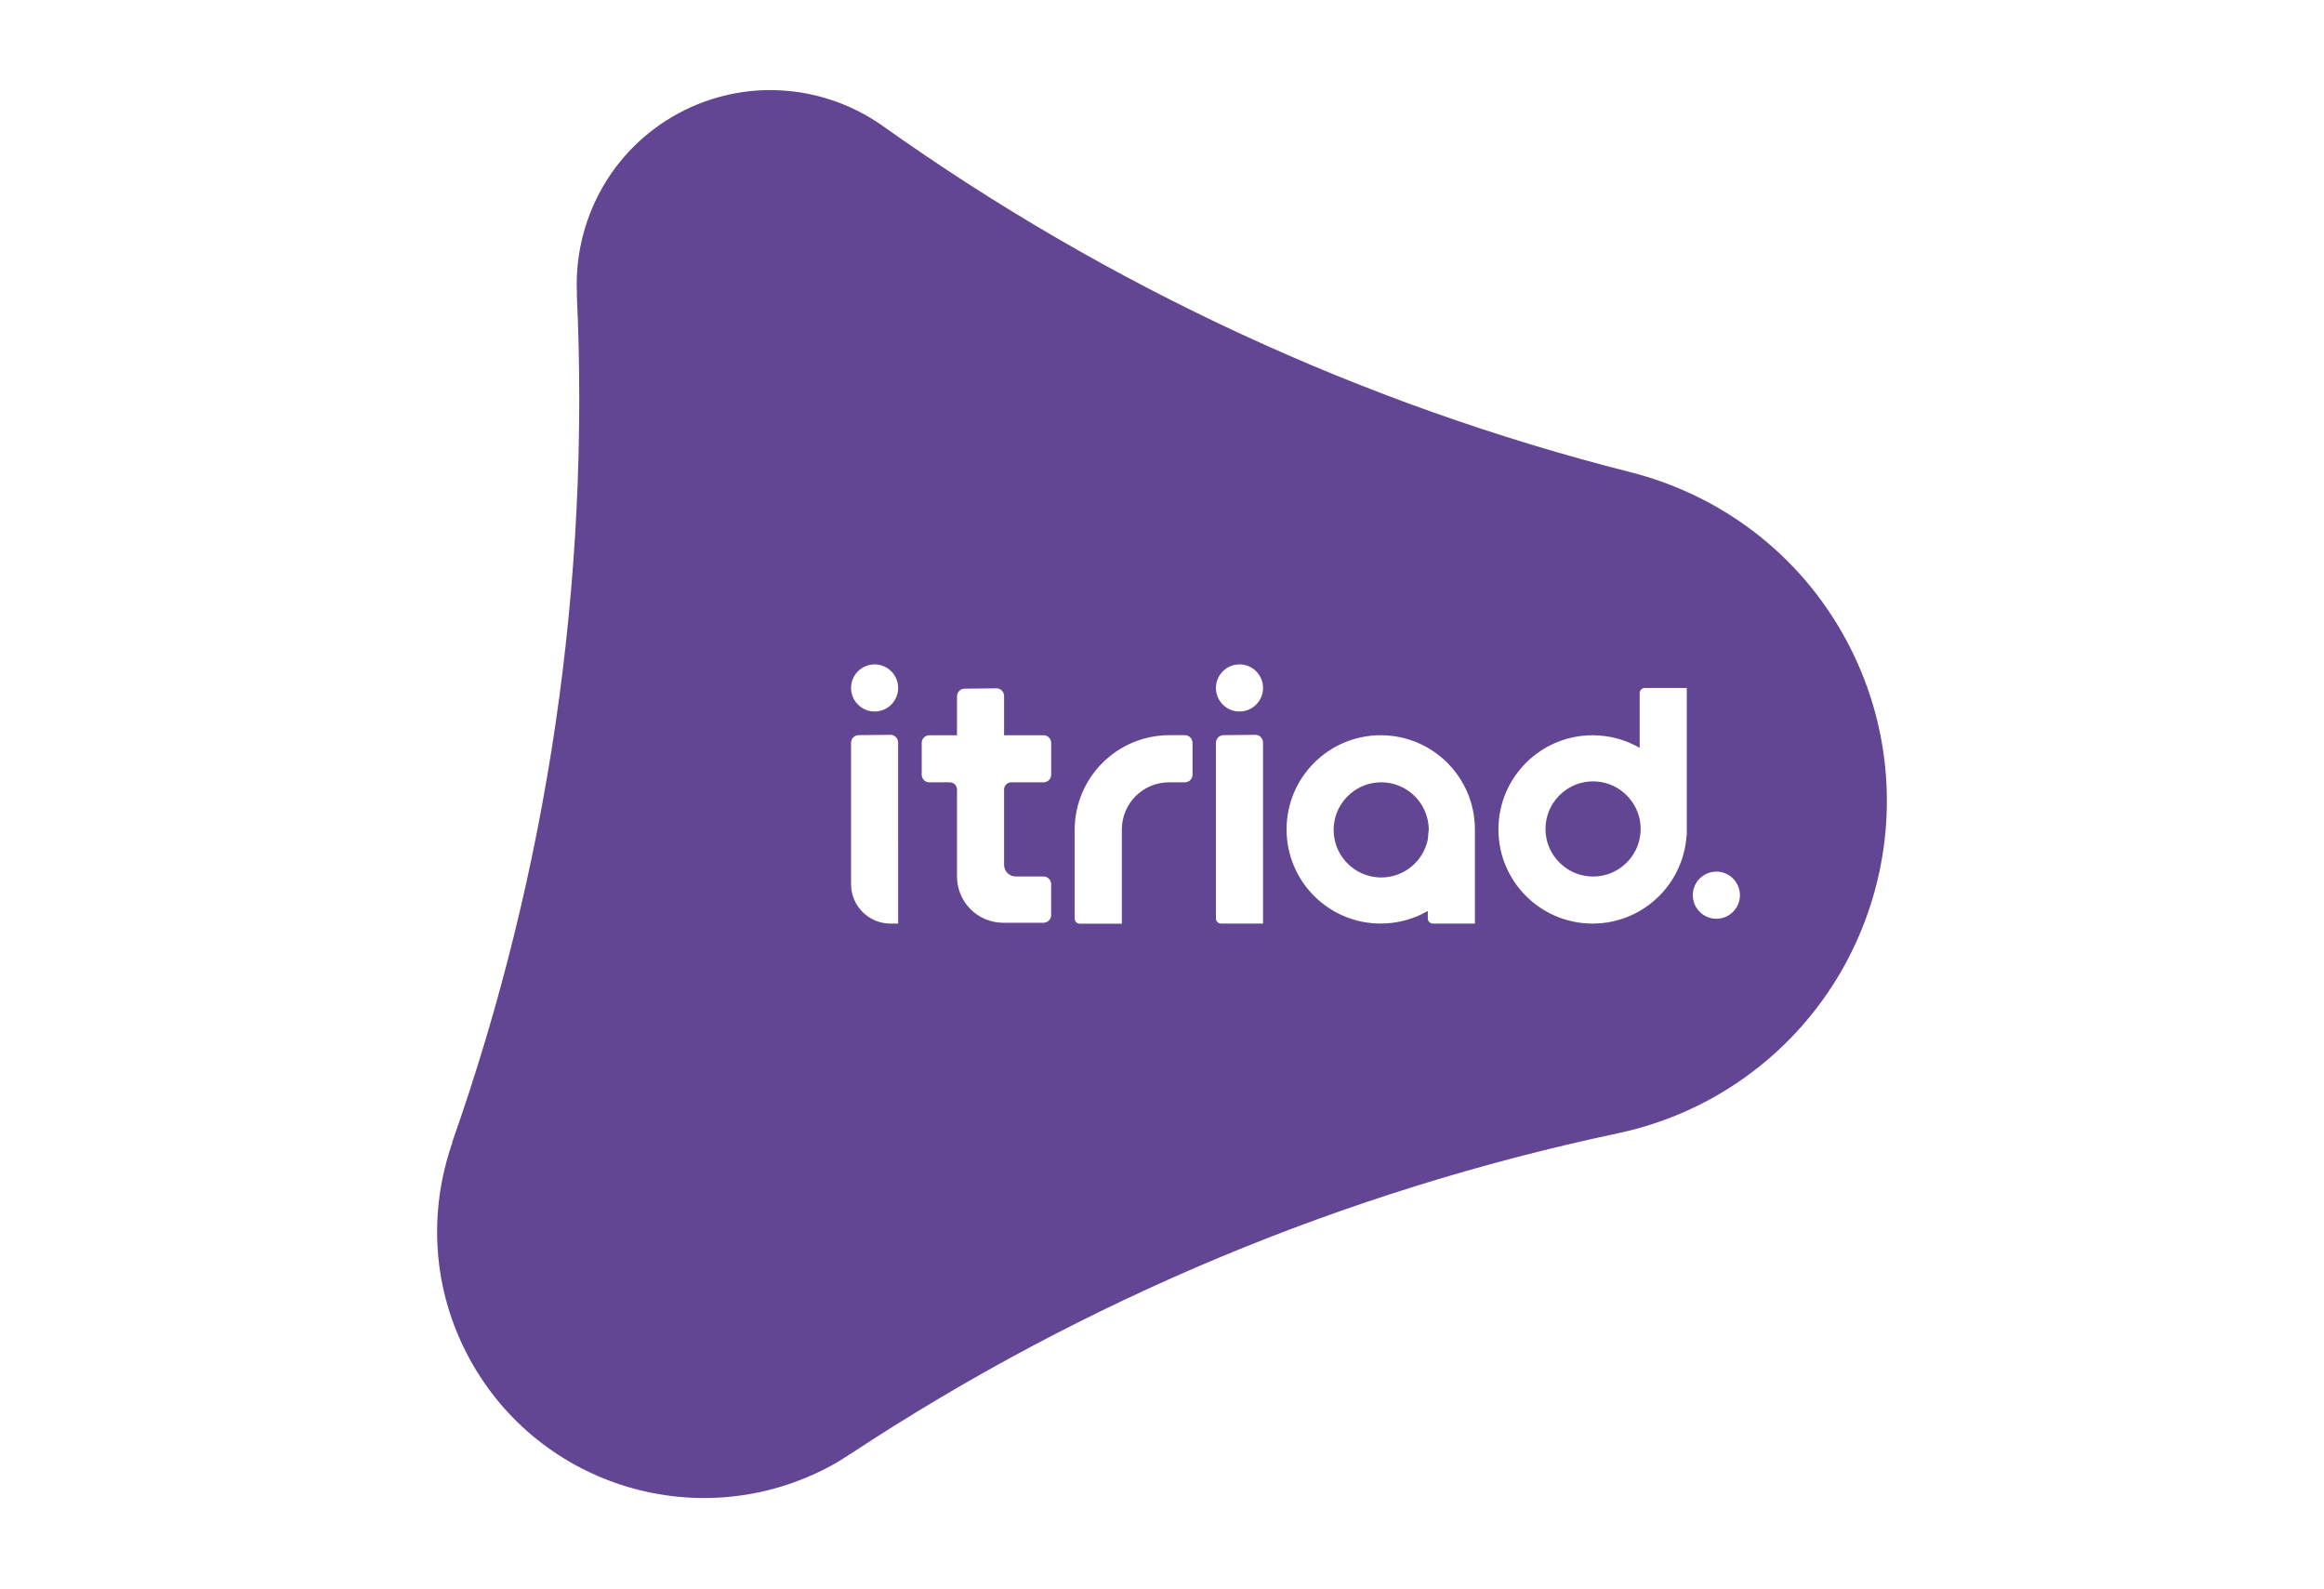
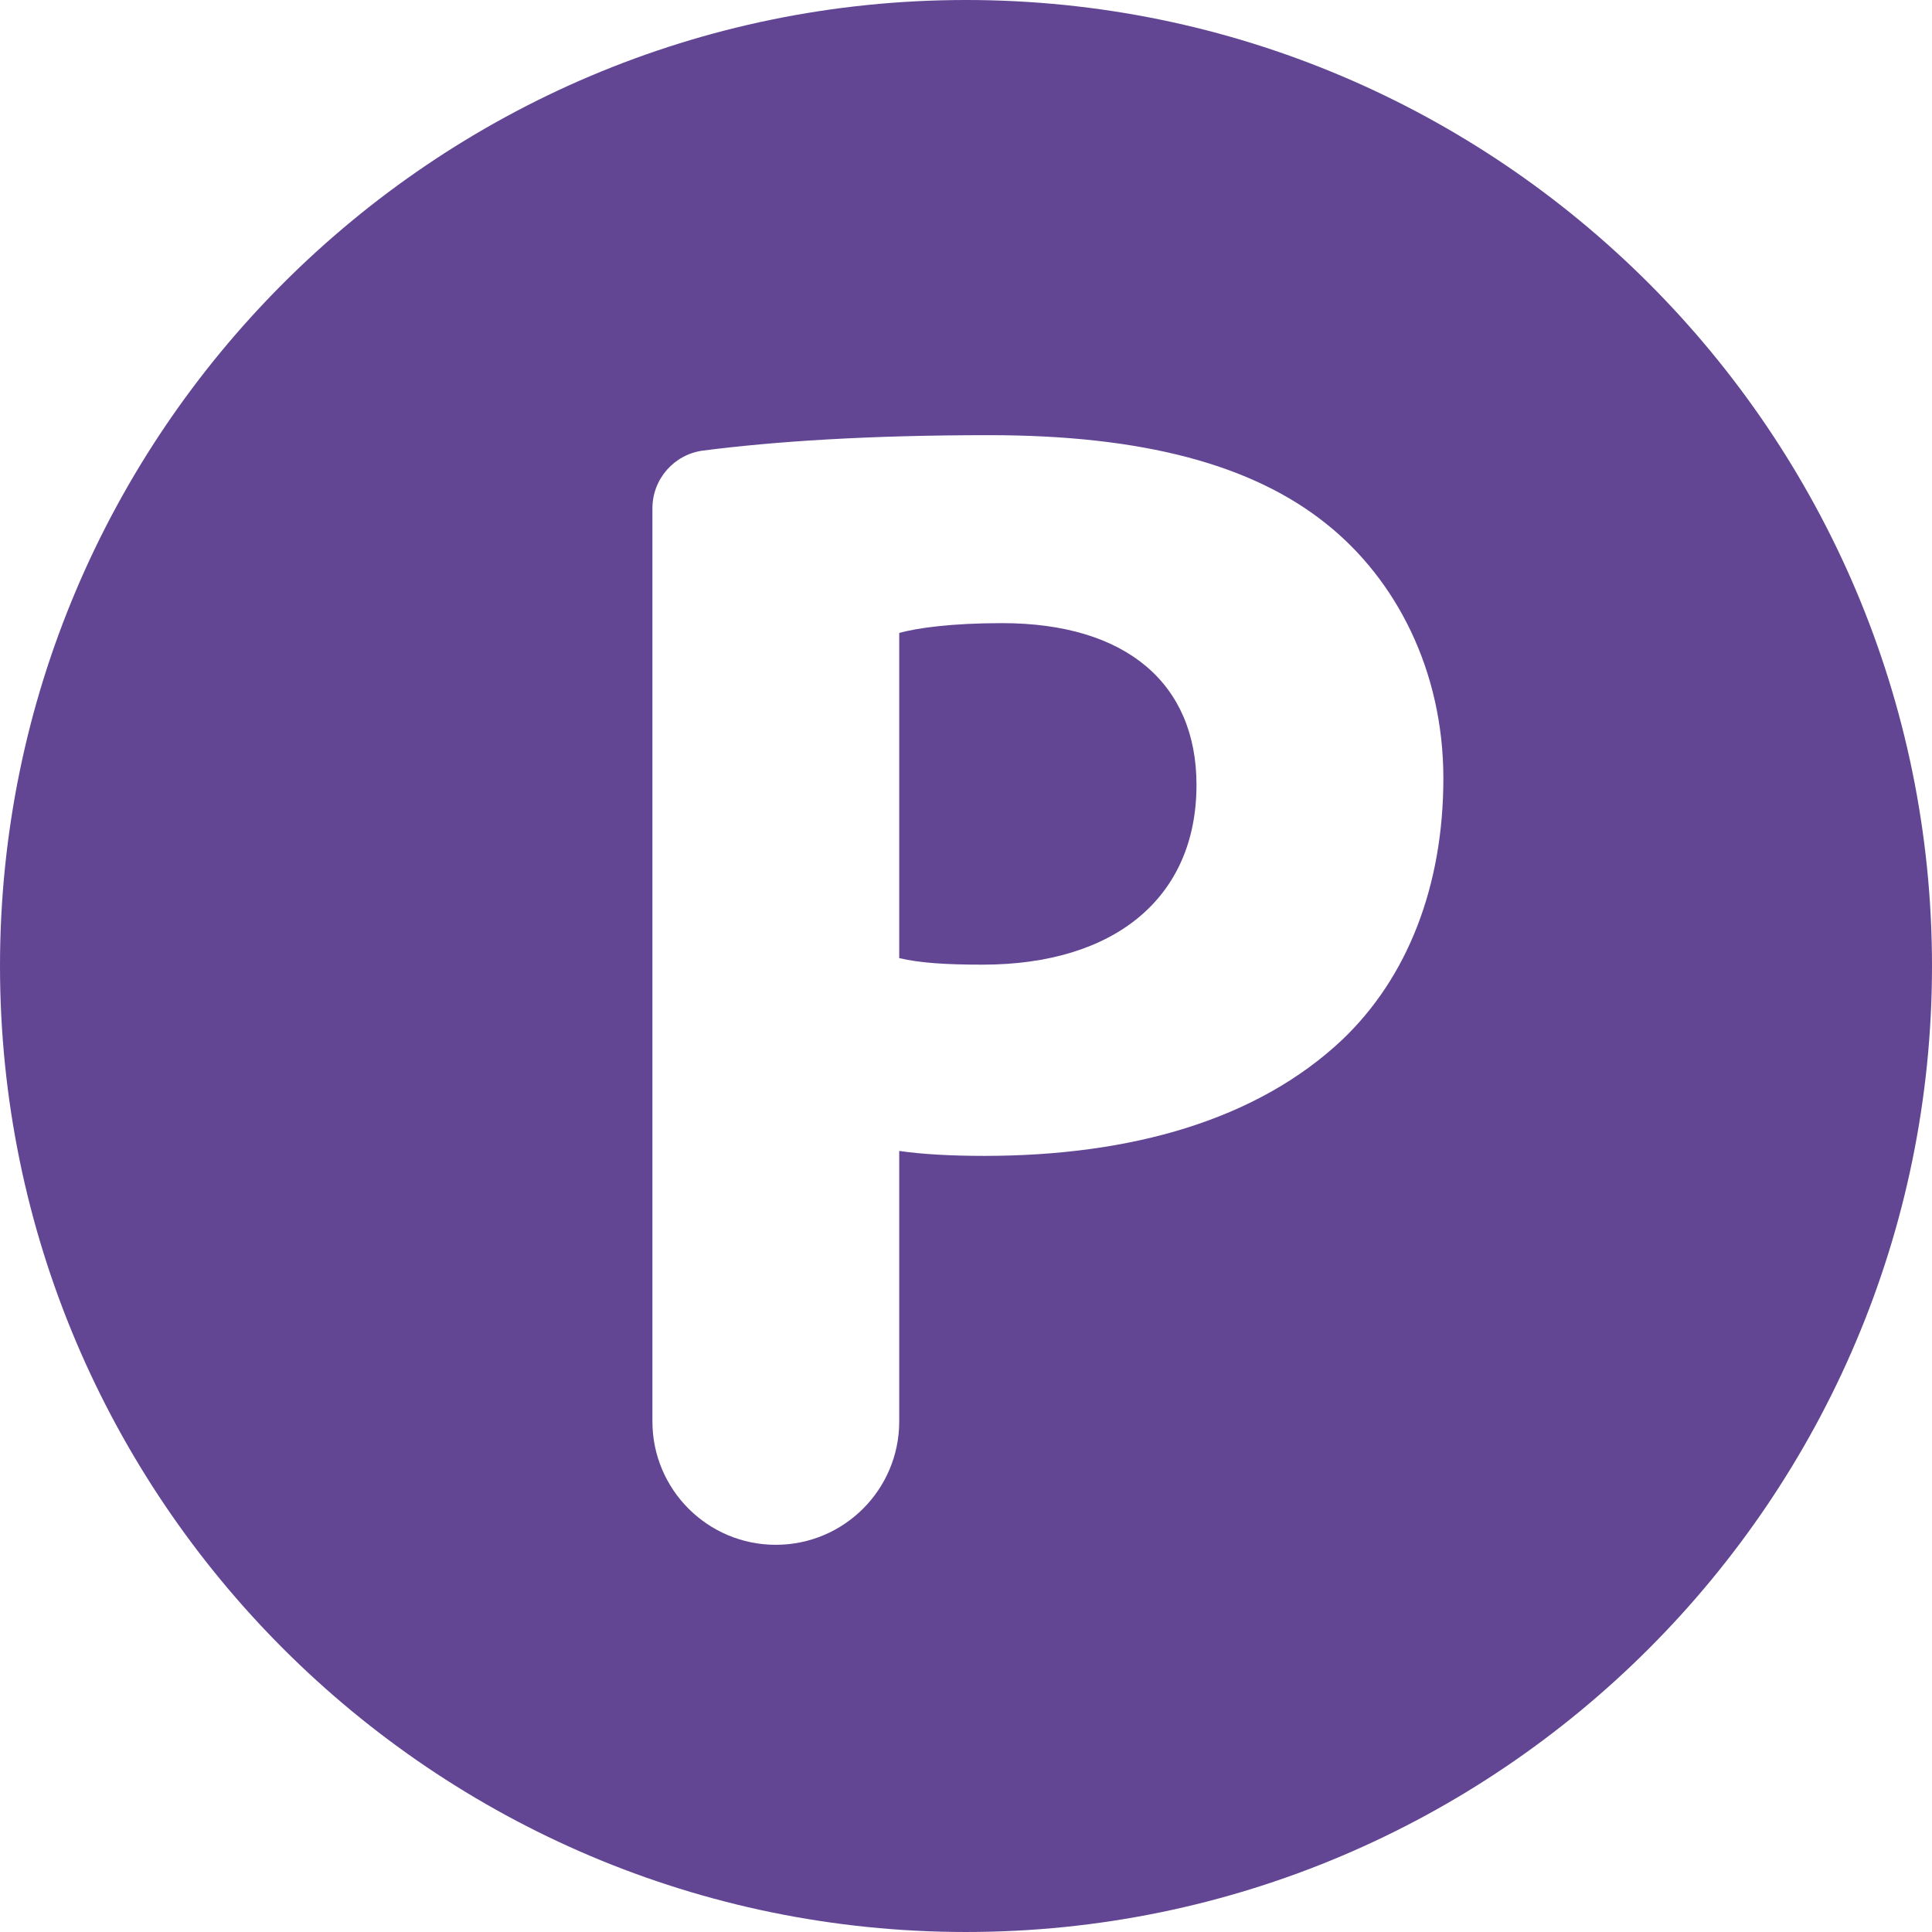
- <svg xmlns="http://www.w3.org/2000/svg" version="1.1" id="Layer_1" x="0px" y="0px" width="121.279px" height="82.859px" viewBox="0 -33.392 121.279 82.859" enable-background="new 0 -33.392 121.279 82.859" xml:space="preserve">
+ <svg xmlns="http://www.w3.org/2000/svg" version="1.1" id="Capa_1" x="0px" y="0px" viewBox="0 0 295.996 295.996" style="enable-background:new 0 0 295.996 295.996;" xml:space="preserve" width="512px" height="512px">
  <g>
-     <path fill="#624694" d="M71.79,7.442c-1.135,0.129-2.051,1.047-2.177,2.182c-0.167,1.498,1.001,2.766,2.466,2.766   c1.201,0,2.202-0.852,2.432-1.984l0.049-0.527C74.542,8.425,73.28,7.274,71.79,7.442" />
-     <path fill="#624694" d="M83.388,7.39c-1.569-0.156-2.877,1.152-2.723,2.723c0.115,1.16,1.056,2.1,2.217,2.215   c1.569,0.156,2.878-1.152,2.723-2.723C85.489,8.442,84.552,7.503,83.388,7.39" />
-     <path fill="#624694" d="M96.327-0.032c-2.457-4.537-6.61-7.551-11.246-8.725c-14.006-3.549-27.224-9.678-38.998-18.053   c-3.05-2.166-7.179-2.562-10.689-0.662c-3.533,1.914-5.461,5.623-5.287,9.385h-0.008c0.71,15.049-1.498,30.09-6.504,44.299h0.017   c-1.262,3.582-1.077,7.656,0.873,11.258c3.663,6.764,12.114,9.277,18.879,5.615c0.355-0.193,0.694-0.406,1.026-0.625l0.018-0.01   c12.179-8.023,25.736-13.684,40.004-16.709c1.626-0.344,3.231-0.914,4.768-1.746C97.788,19.333,100.987,8.575,96.327-0.032    M46.87,10.835v3.961h-0.399c-1.136,0-2.058-0.92-2.058-2.057v-1.904V5.364c0-0.219,0.178-0.396,0.396-0.4l1.656-0.016   c0.223-0.002,0.404,0.178,0.404,0.4V10.835z M45.642,3.731c-0.678,0-1.229-0.551-1.229-1.229c0-0.68,0.551-1.229,1.229-1.229   s1.229,0.549,1.229,1.229C46.87,3.181,46.32,3.731,45.642,3.731 M54.856,14.353c0,0.221-0.179,0.4-0.399,0.4h-2.059h-0.043   c-1.333,0-2.413-1.08-2.413-2.414V9.017V7.804c0-0.209-0.169-0.377-0.378-0.377h-1.065c-0.22,0-0.399-0.18-0.399-0.4V5.368   c0-0.221,0.18-0.398,0.399-0.398h1.443V2.94c0-0.221,0.177-0.398,0.396-0.4l1.658-0.018c0.222-0.002,0.402,0.178,0.402,0.4V4.97   h2.059c0.221,0,0.399,0.178,0.399,0.398v1.658c0,0.221-0.179,0.4-0.399,0.4h-1.681c-0.208,0-0.378,0.168-0.378,0.377v1.213v2.713   c0,0.338,0.274,0.609,0.61,0.609h1.448c0.221,0,0.399,0.18,0.399,0.4V14.353z M62.233,7.026c0,0.221-0.181,0.4-0.401,0.4h-0.829   c-1.359,0-2.459,1.1-2.459,2.459v0.951v3.967h-2.193c-0.147,0-0.268-0.119-0.268-0.268v-3.699V9.911   c0-2.732,2.214-4.945,4.945-4.945h0.803c0.221,0,0.401,0.18,0.401,0.4V7.026z M65.912,10.835v3.961h-2.19   c-0.147,0-0.268-0.117-0.268-0.266v-3.695V5.364c0-0.219,0.177-0.396,0.396-0.4l1.657-0.016c0.223-0.002,0.404,0.178,0.404,0.4   V10.835z M64.684,3.731c-0.68,0-1.23-0.551-1.23-1.229c0-0.68,0.551-1.229,1.23-1.229c0.678,0,1.228,0.549,1.228,1.229   C65.912,3.181,65.362,3.731,64.684,3.731 M76.968,9.884L76.968,9.884v4.912h-2.188c-0.148,0-0.269-0.117-0.269-0.266v-0.393   c-0.723,0.418-1.561,0.658-2.457,0.658c-2.713,0-4.914-2.199-4.914-4.912c0-2.715,2.201-4.914,4.914-4.914s4.911,2.195,4.914,4.908   V9.884z M88.025,9.884L88.025,9.884v0.307h-0.011c-0.16,2.57-2.293,4.605-4.904,4.605c-2.713,0-4.914-2.199-4.914-4.912   c0-2.715,2.201-4.914,4.914-4.914c0.896,0,1.735,0.24,2.457,0.658V2.769c0-0.146,0.12-0.266,0.268-0.266h2.19v4.566v2.812V9.884z    M89.569,14.544c-0.68,0-1.229-0.551-1.229-1.23s0.55-1.229,1.229-1.229s1.23,0.549,1.23,1.229S90.249,14.544,89.569,14.544" />
+     <g>
+       <path d="M147.997,0C66.396,0,0,66.391,0,147.998c0,81.608,66.396,147.997,147.997,147.997c81.602,0,147.999-66.39,147.999-147.997   C295.996,66.391,229.6,0,147.997,0z M205.624,159.311c-13.034,12.273-32.297,17.779-54.844,17.779   c-5.018,0-9.495-0.244-13.012-0.759v41.442c0,10.441-8.467,18.902-18.912,18.902c-10.435,0-18.901-8.462-18.901-18.902V77.879   c0-4.487,3.331-8.284,7.78-8.852c10.983-1.406,25.251-2.357,43.8-2.357c23.546,0,40.301,4.508,51.579,13.517   c10.759,8.521,18.02,22.538,18.02,39.063C221.134,135.771,215.627,149.802,205.624,159.311z" data-original="#000000" class="active-path" data-old_color="#000000" fill="#624694" />
+       <path d="M153.524,95.468c-7.762,0-13.023,0.746-15.756,1.499v49.826c3.242,0.754,7.25,1,12.758,1   c20.264,0,32.785-10.271,32.785-27.544C183.311,104.733,172.543,95.468,153.524,95.468z" data-original="#000000" class="active-path" data-old_color="#000000" fill="#624694" />
+     </g>
  </g>
</svg>
